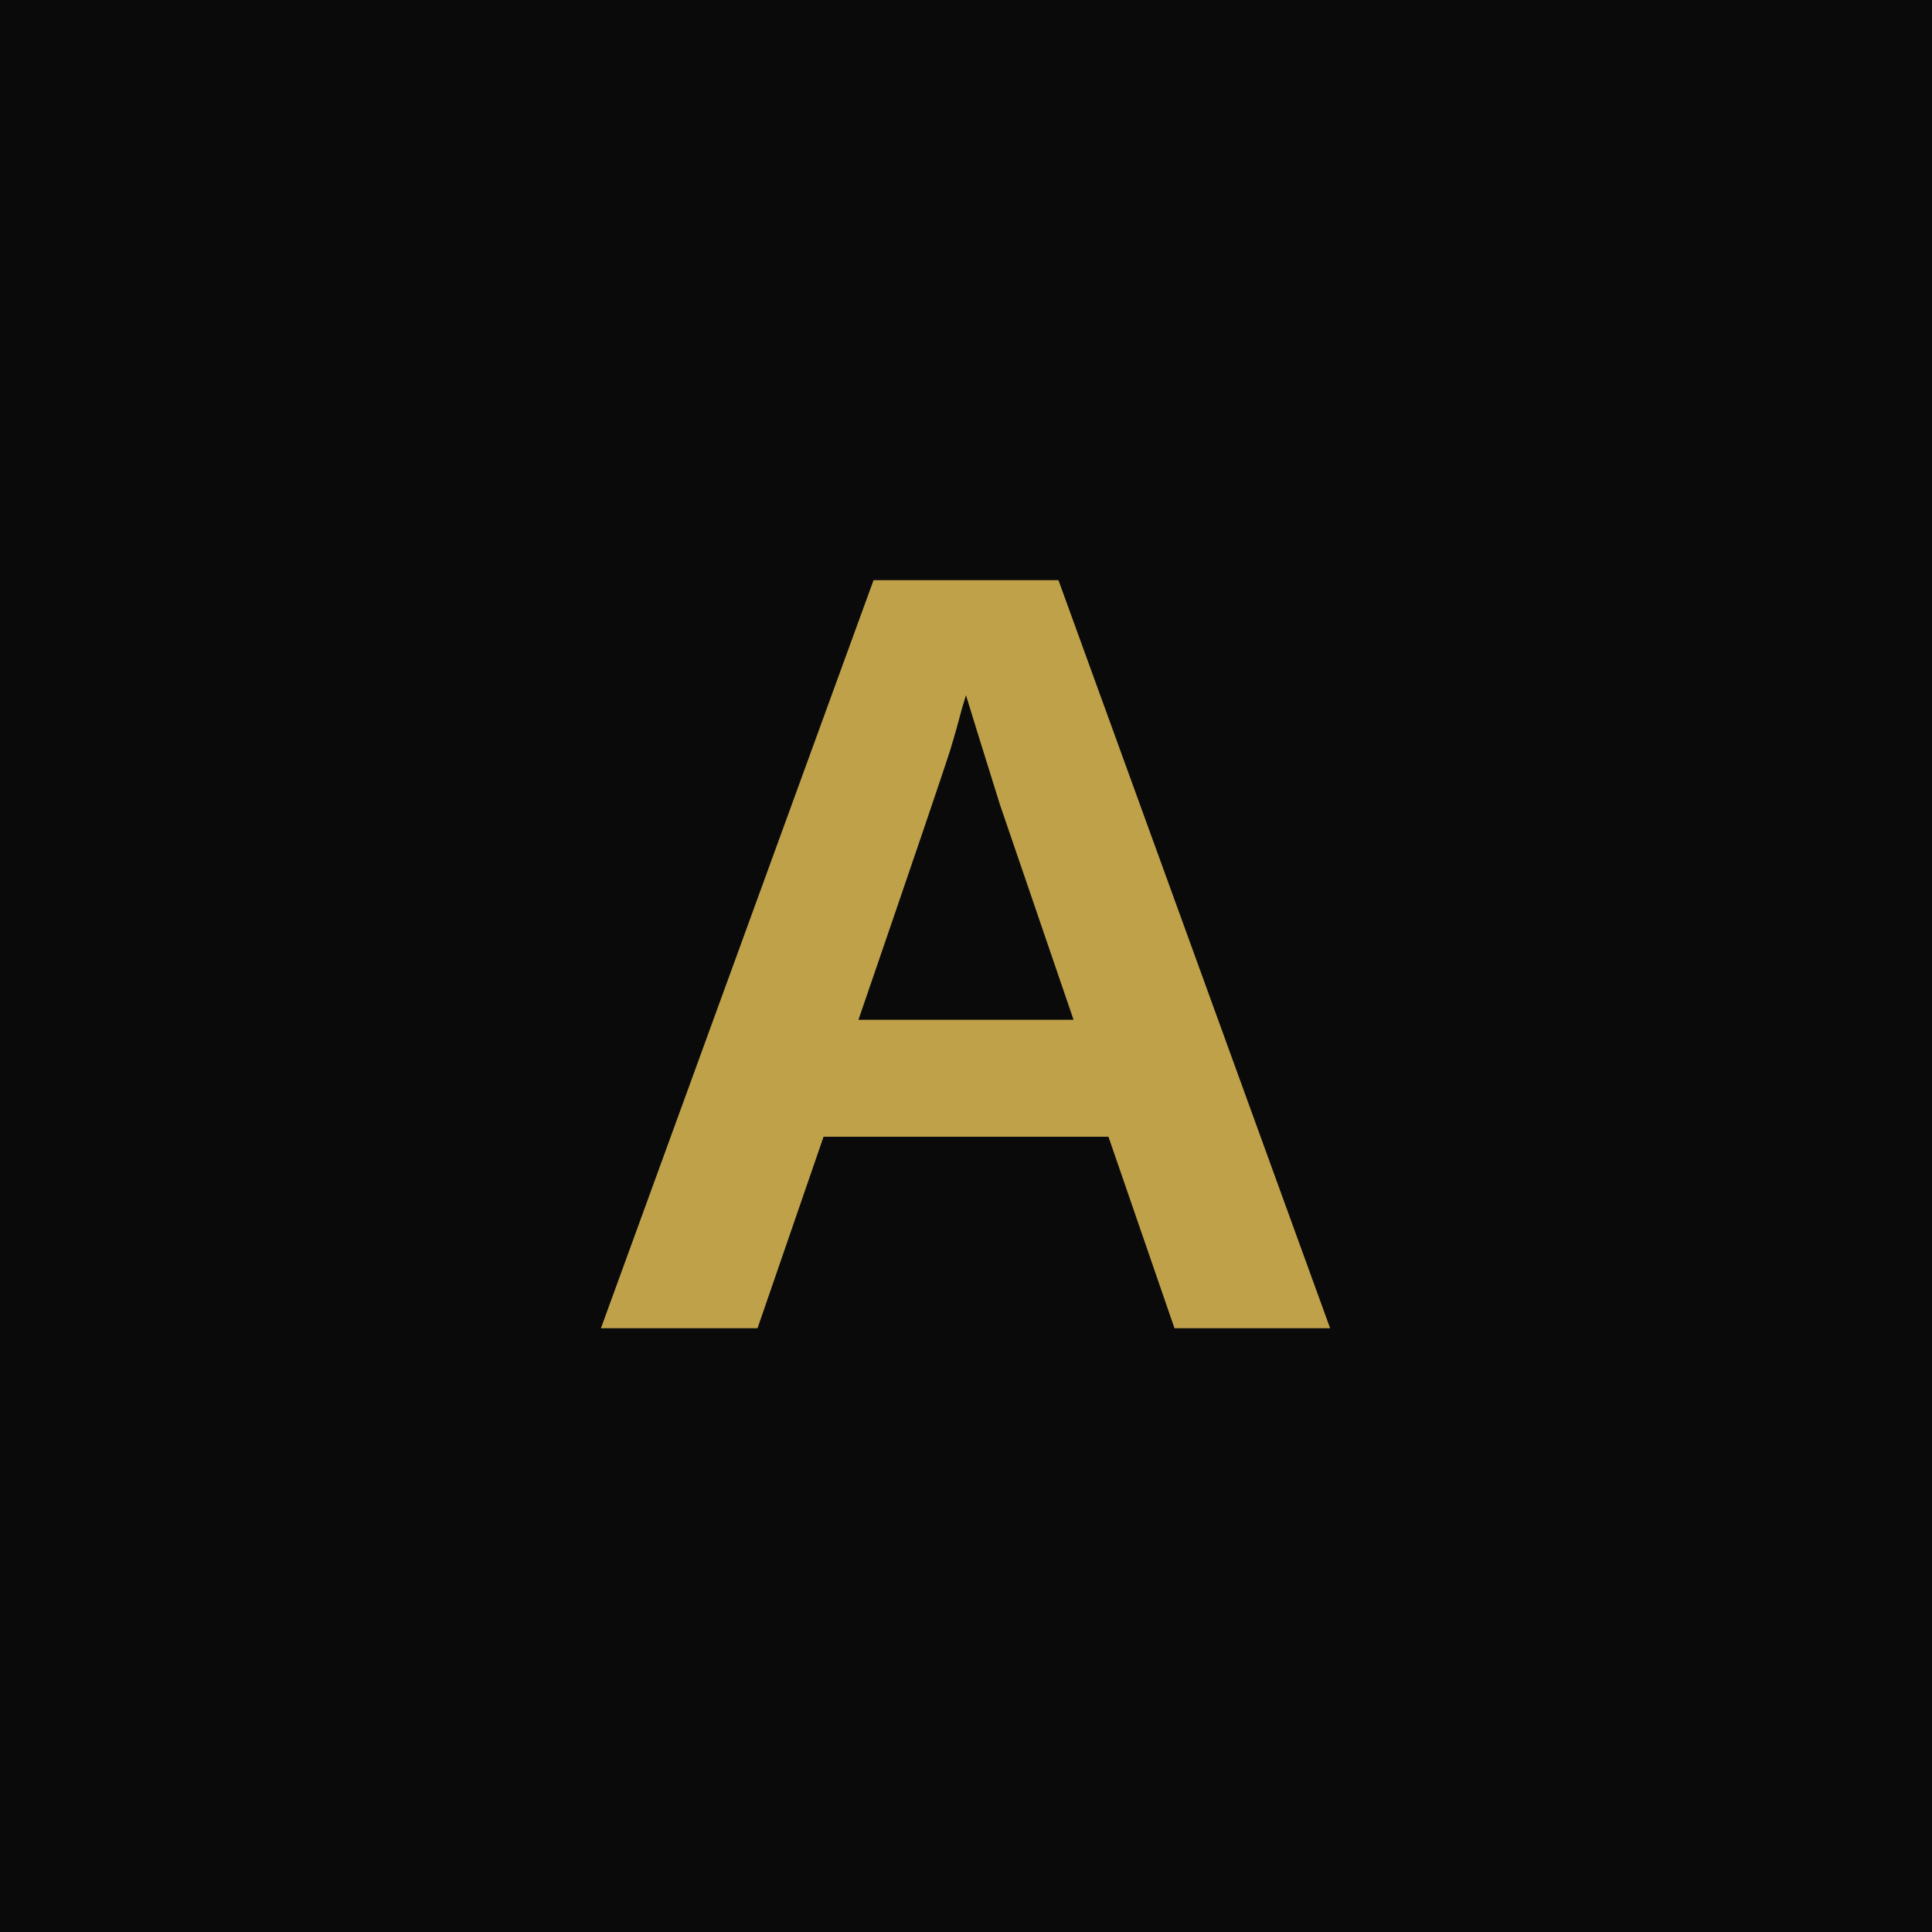
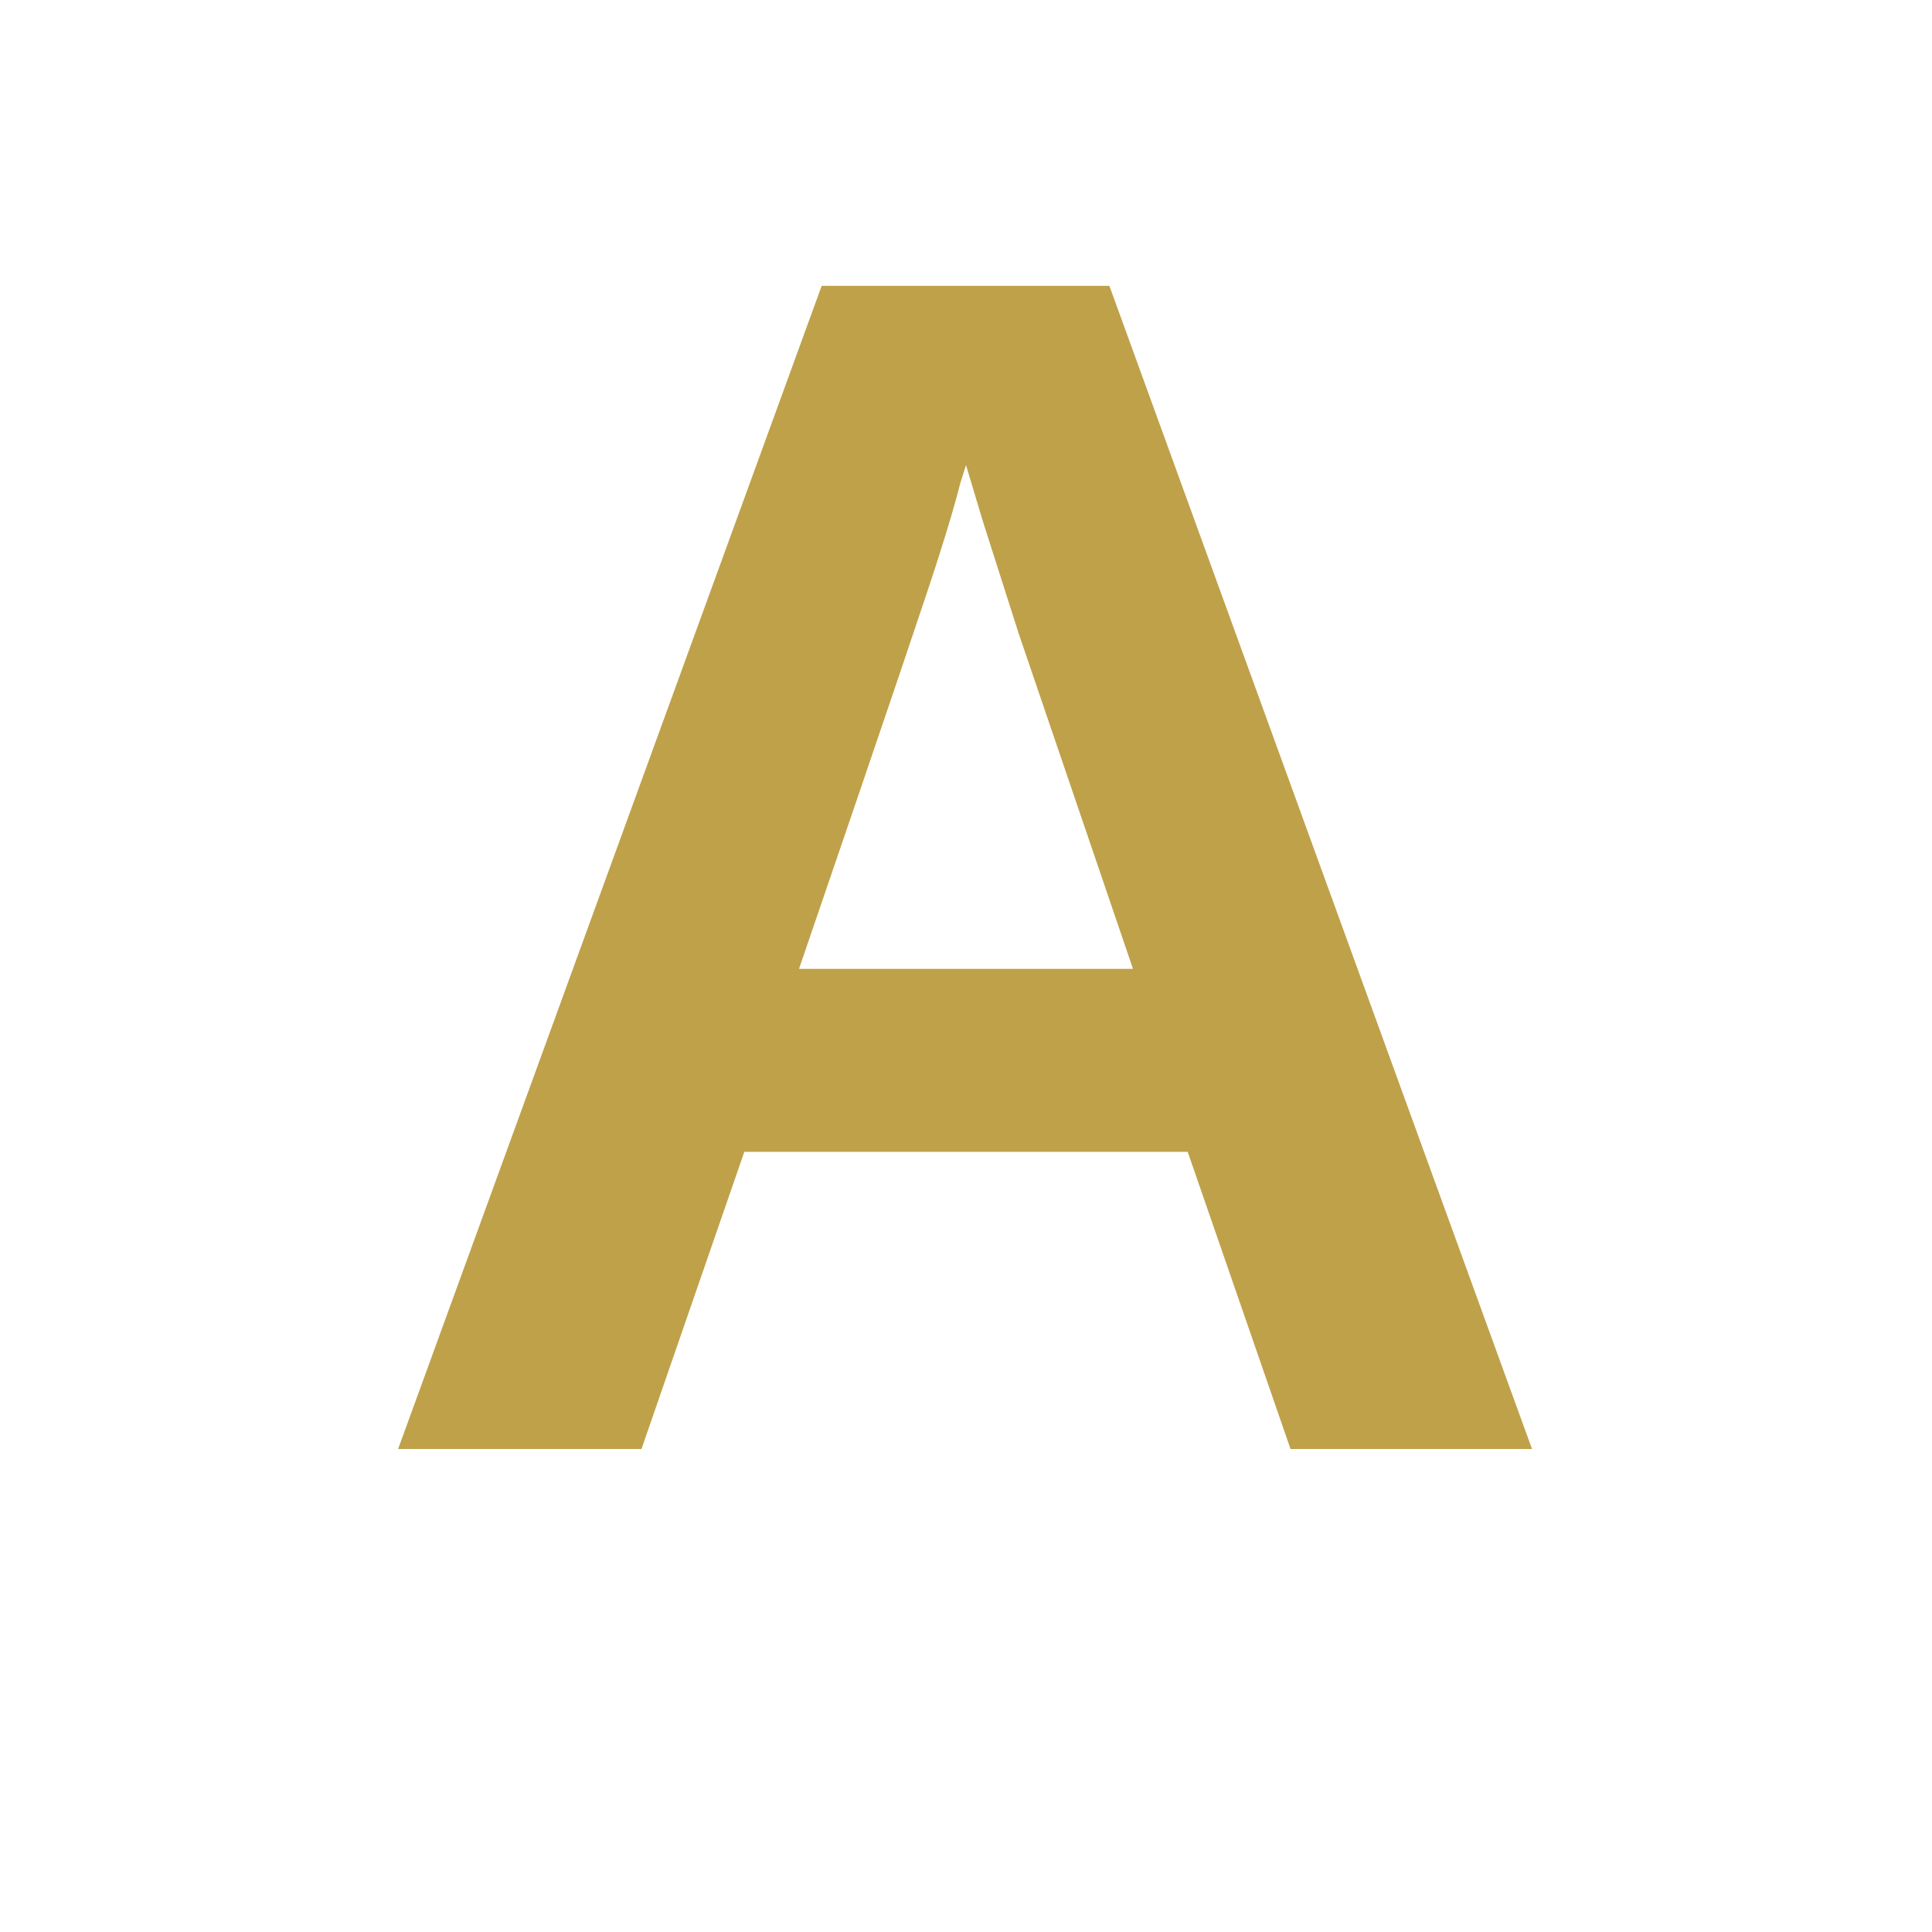
<svg xmlns="http://www.w3.org/2000/svg" viewBox="0 0 32 32" width="32" height="32">
-   <rect width="32" height="32" fill="#0A0A0A" />
-   <text x="16" y="22" font-family="Arial, sans-serif" font-size="18" font-weight="bold" text-anchor="middle" fill="#bfa14a">A</text>
+   <text x="16" y="24" font-family="Arial, sans-serif" font-size="28" font-weight="bold" text-anchor="middle" fill="#bfa14a">A</text>
</svg>
